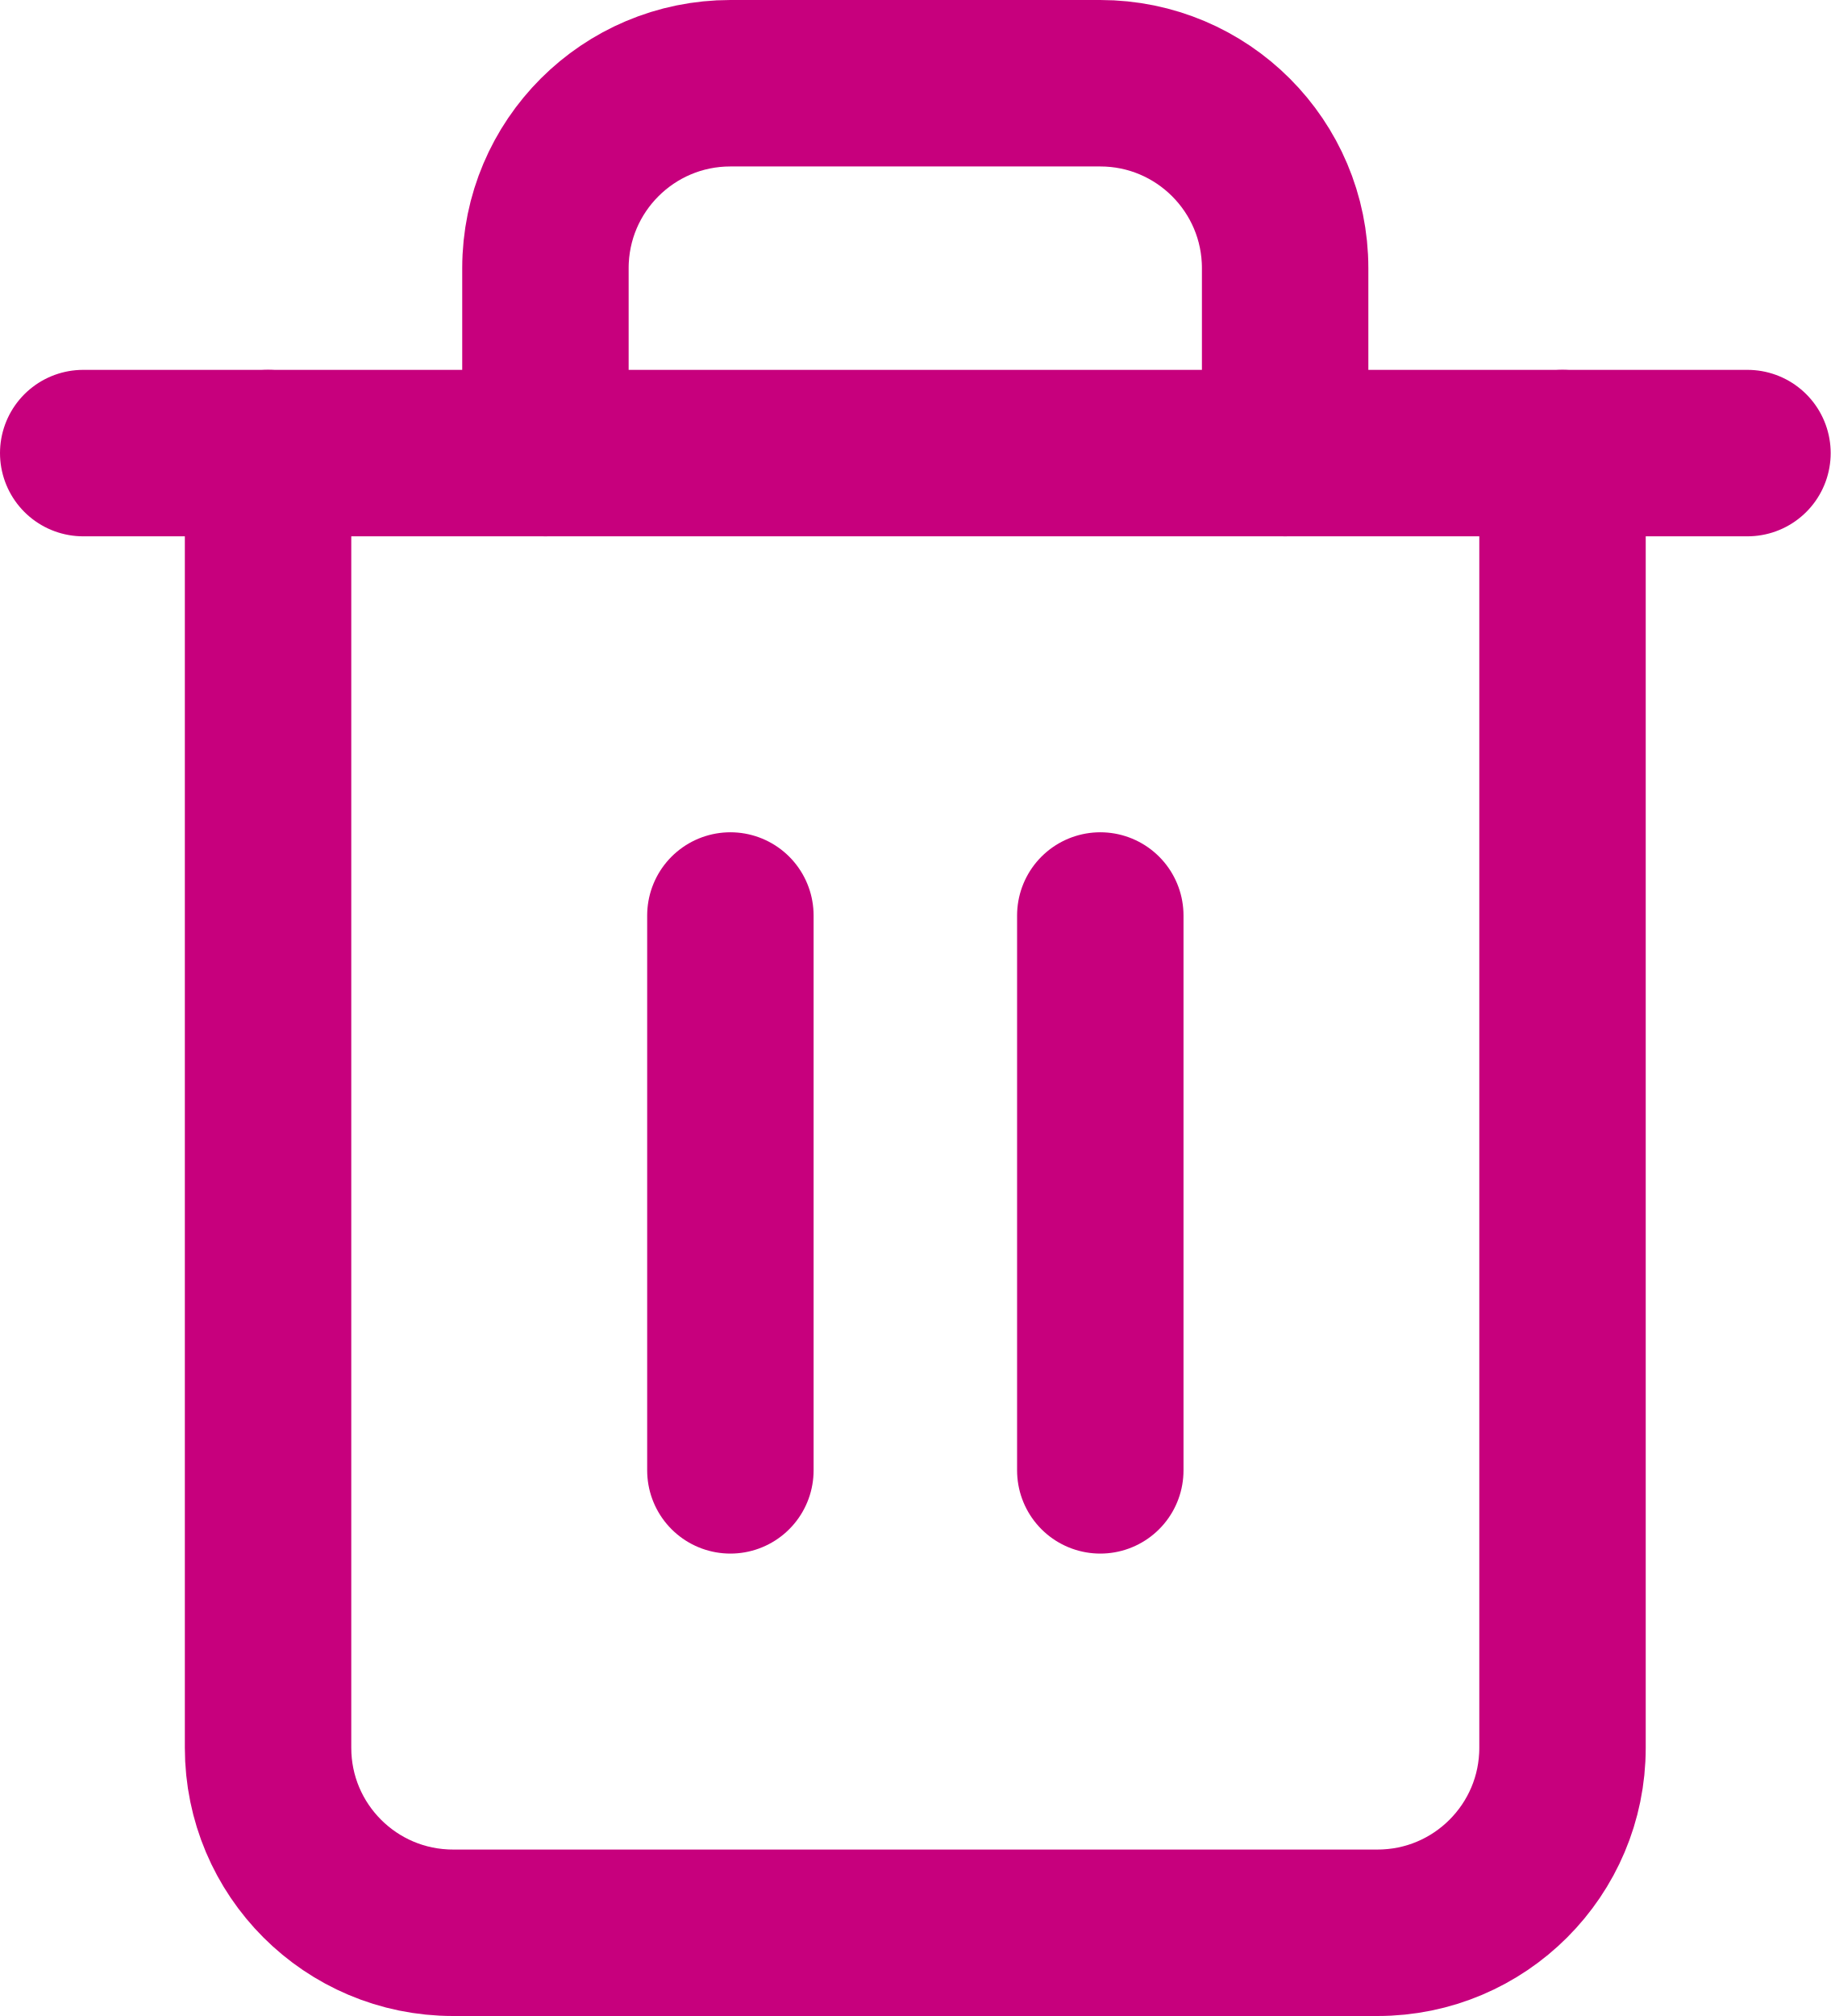
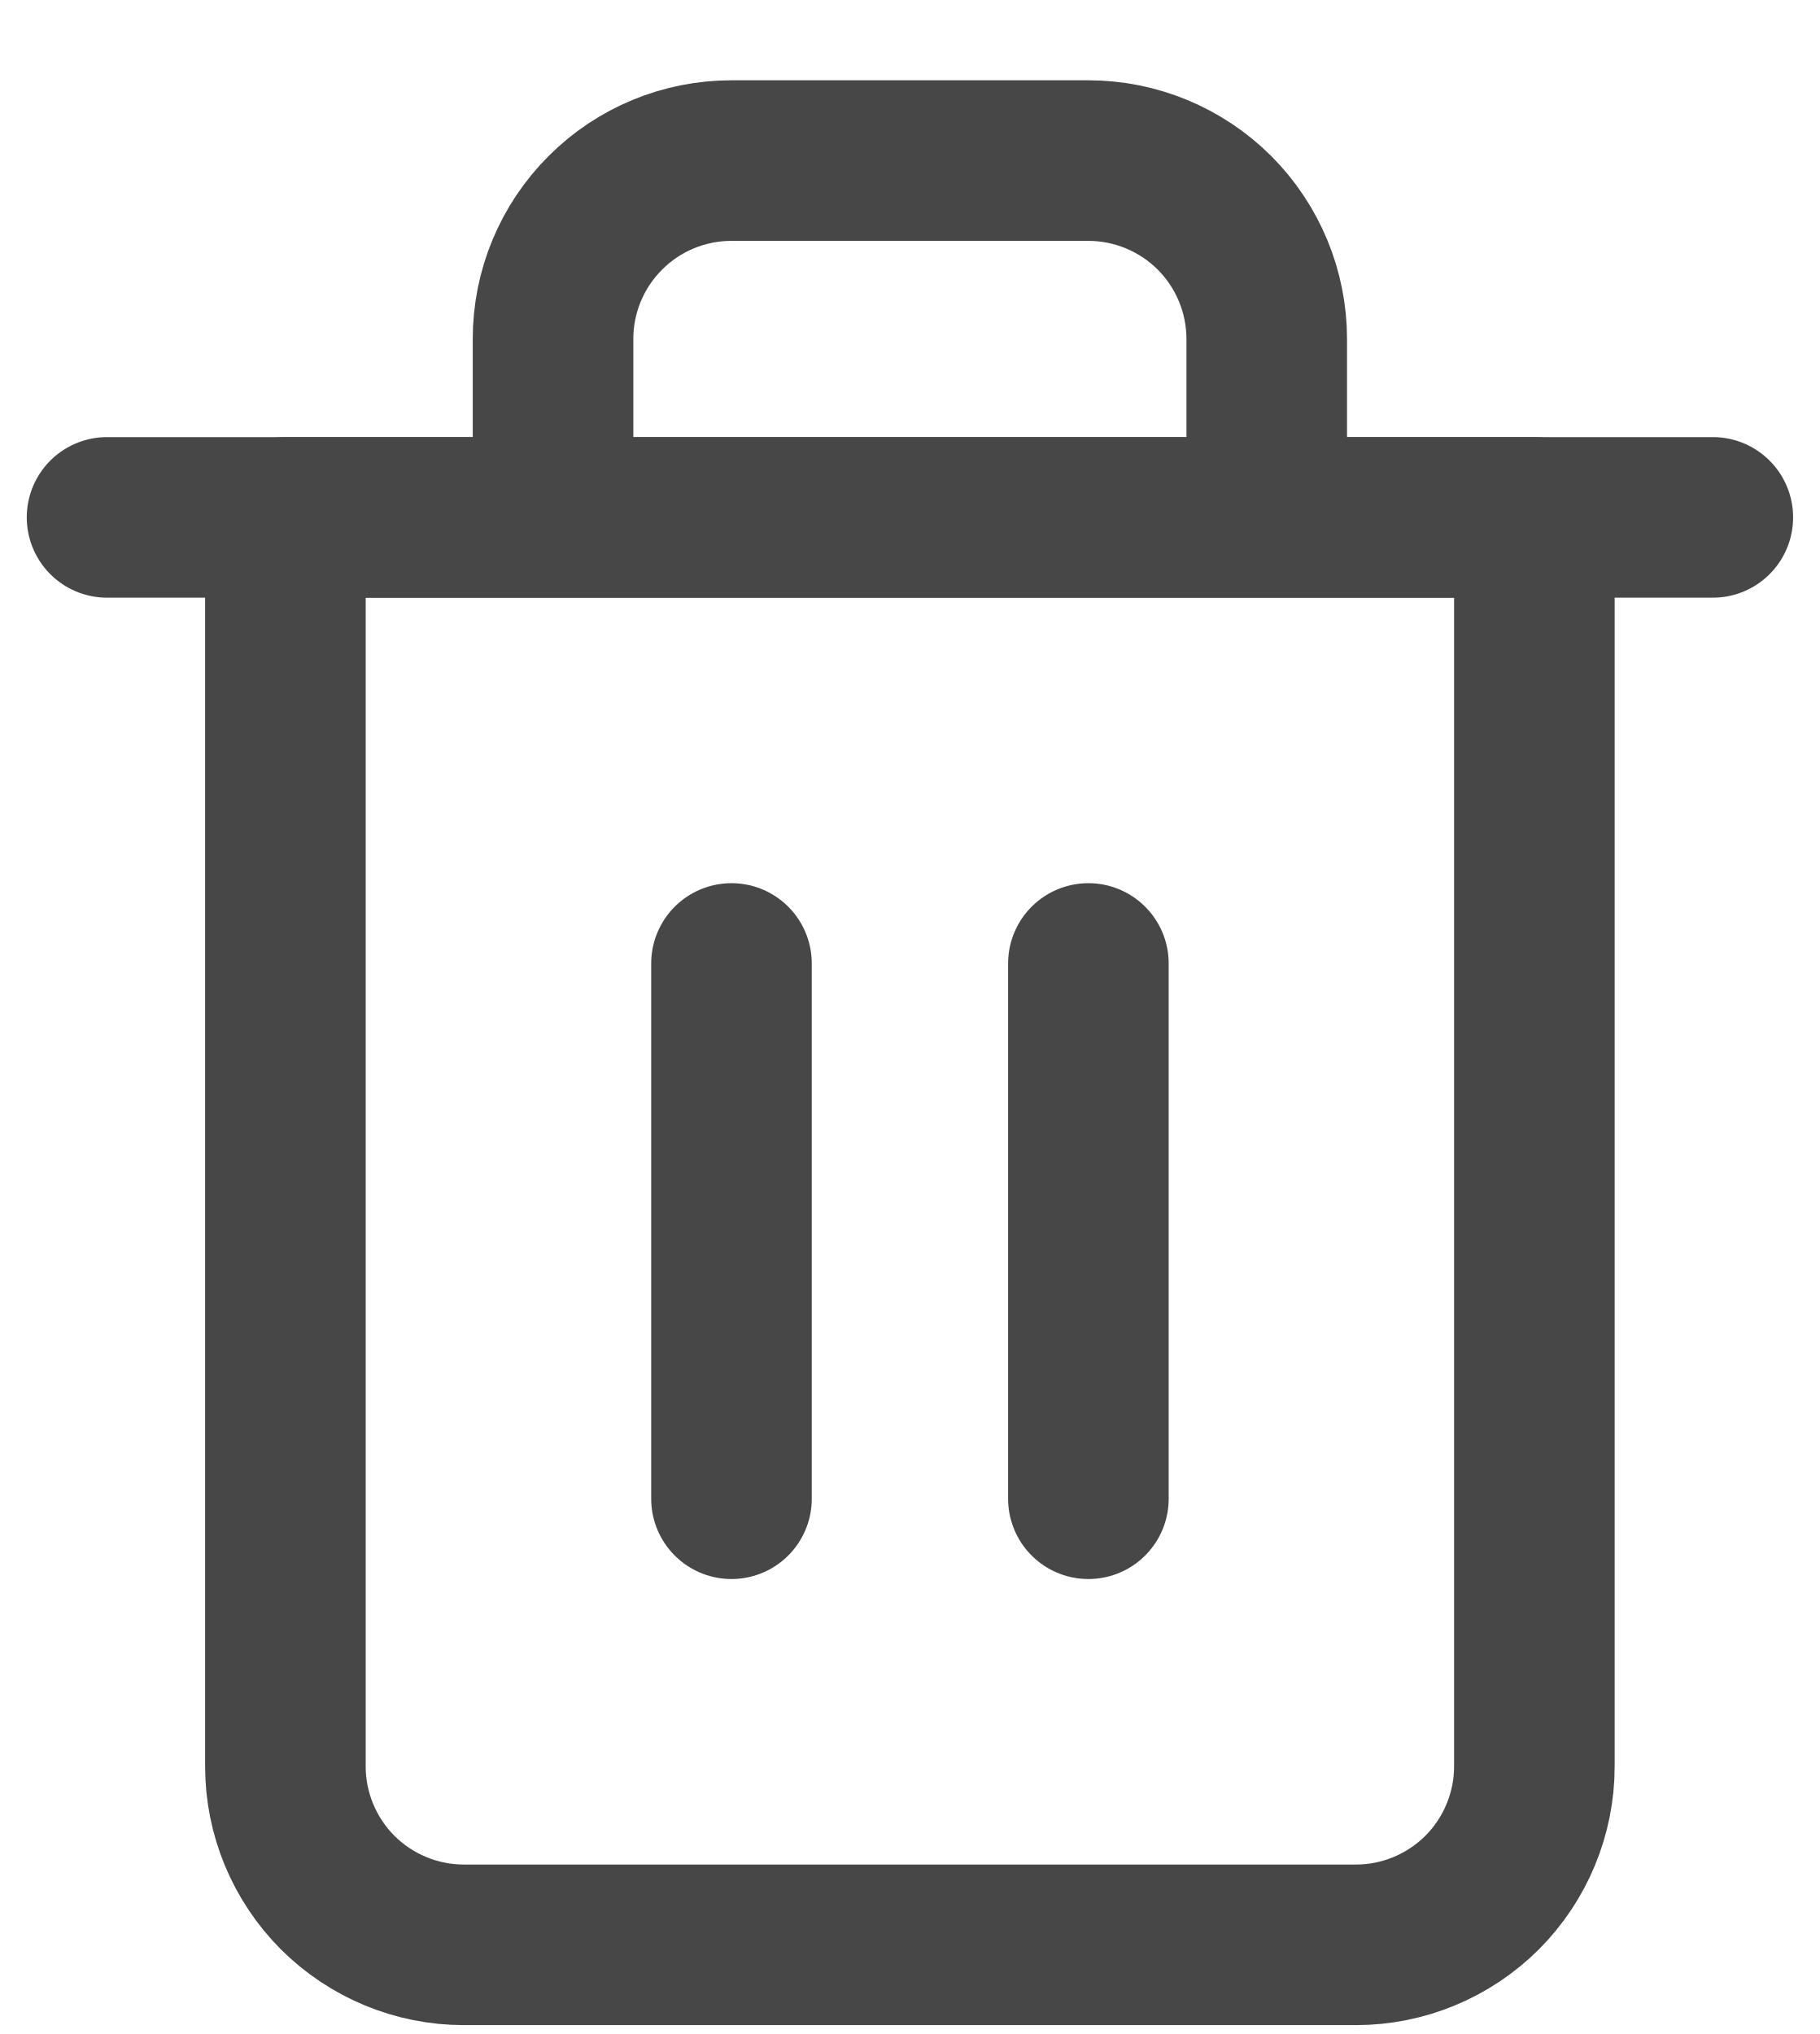
- <svg xmlns="http://www.w3.org/2000/svg" width="16.5" height="18.167" viewBox="0 0 16.5 18.167">
-   <defs>
-     <style>.a{fill:none;stroke:#c7007d;stroke-linecap:round;stroke-linejoin:round;stroke-width:1.5px;}</style>
-   </defs>
-   <g transform="translate(0.75 0.75)">
-     <path class="a" d="M2.5,5h15" transform="translate(-2.5 -1.667)" />
-     <path class="a" d="M15.833,5V16.667a1.667,1.667,0,0,1-1.667,1.667H5.833a1.667,1.667,0,0,1-1.667-1.667V5m2.5,0V3.333A1.667,1.667,0,0,1,8.333,1.667h3.333a1.667,1.667,0,0,1,1.667,1.667V5" transform="translate(-2.5 -1.667)" />
-     <path class="a" d="M8.333,9.167v5" transform="translate(-2.5 -1.667)" />
-     <path class="a" d="M11.667,9.167v5" transform="translate(-2.5 -1.667)" />
-   </g>
+ <svg xmlns="http://www.w3.org/2000/svg" width="17" height="19" viewBox="0 0 17 19" fill="none">
+   <path d="M1 4.833H16" stroke="#474747" stroke-width="1.5" stroke-linecap="round" stroke-linejoin="round" />
+   <path d="M5.166 4.833V3.166C5.166 2.724 5.342 2.3 5.655 1.988C5.967 1.675 6.391 1.5 6.833 1.5H10.166C10.608 1.5 11.032 1.676 11.345 1.988C11.657 2.301 11.833 2.725 11.833 3.167V4.833M14.333 4.833V16.5C14.333 16.942 14.157 17.366 13.845 17.679C13.532 17.991 13.108 18.167 12.666 18.167H4.333C3.891 18.167 3.467 17.991 3.154 17.679C2.842 17.366 2.666 16.942 2.666 16.5V4.833H14.333Z" stroke="#474747" stroke-width="1.5" stroke-linecap="round" stroke-linejoin="round" />
+   <path d="M6.833 9V14" stroke="#474747" stroke-width="1.5" stroke-linecap="round" stroke-linejoin="round" />
+   <path d="M10.167 9V14" stroke="#474747" stroke-width="1.5" stroke-linecap="round" stroke-linejoin="round" />
</svg>
